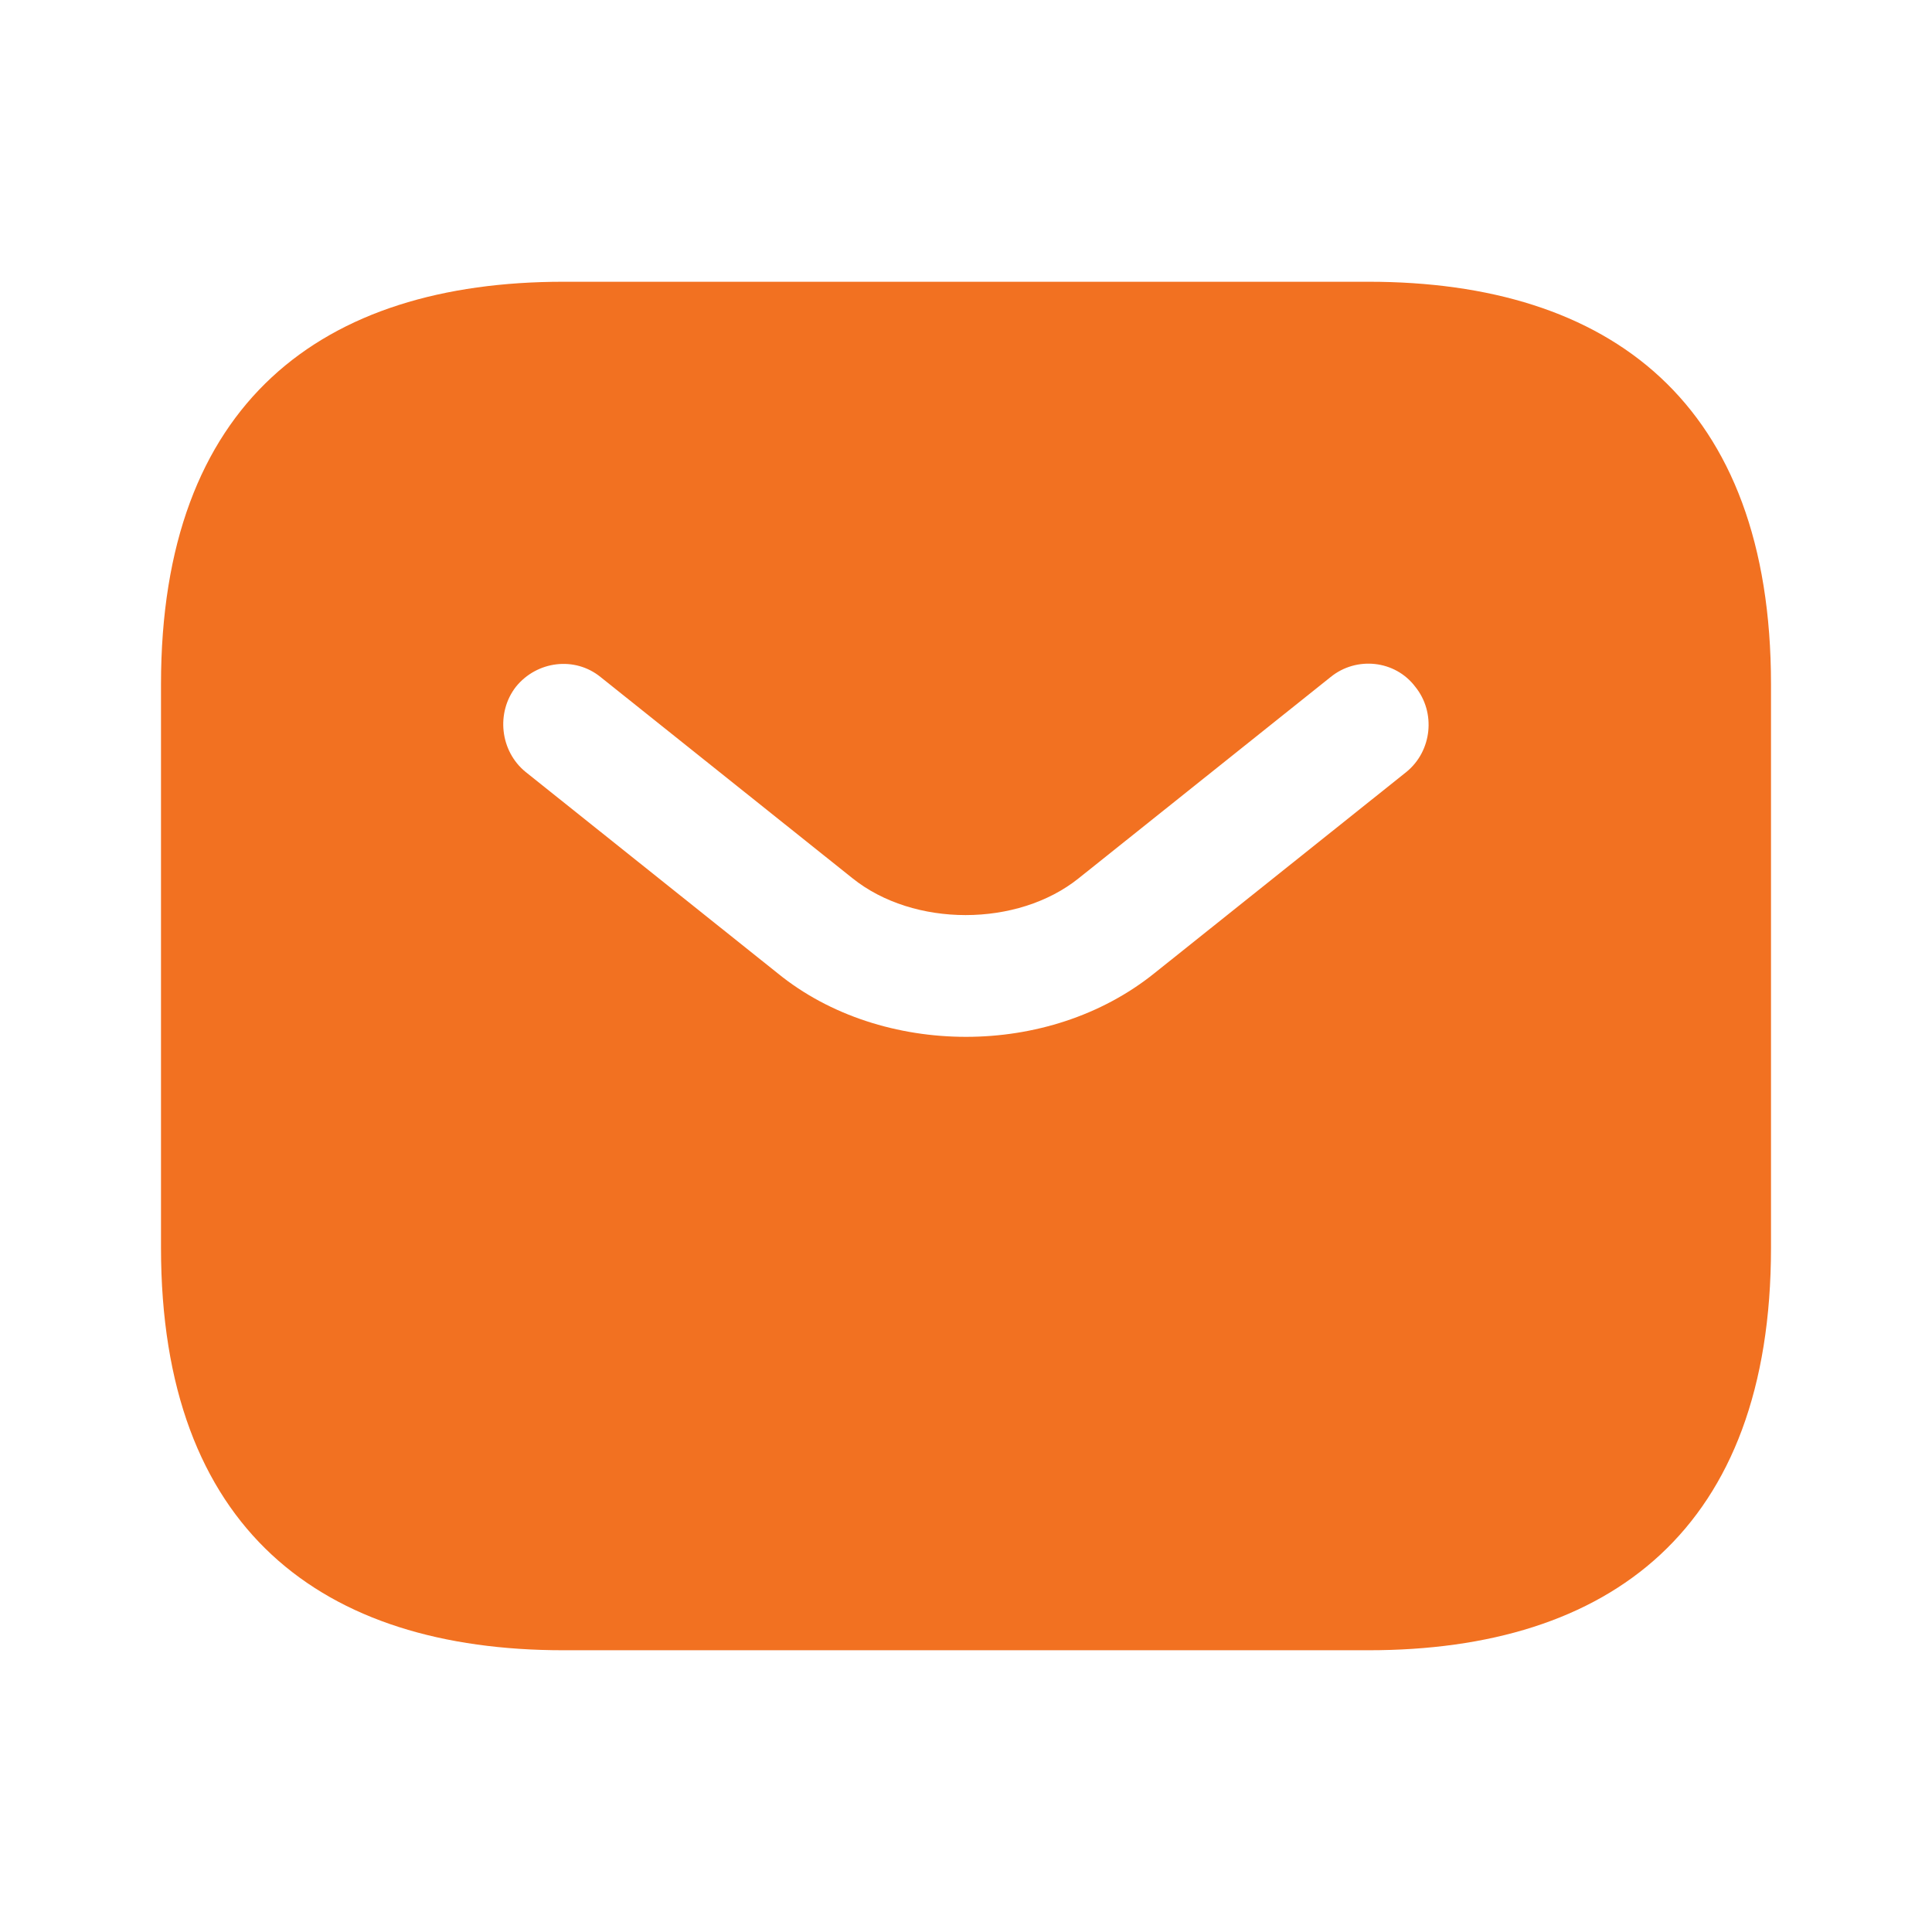
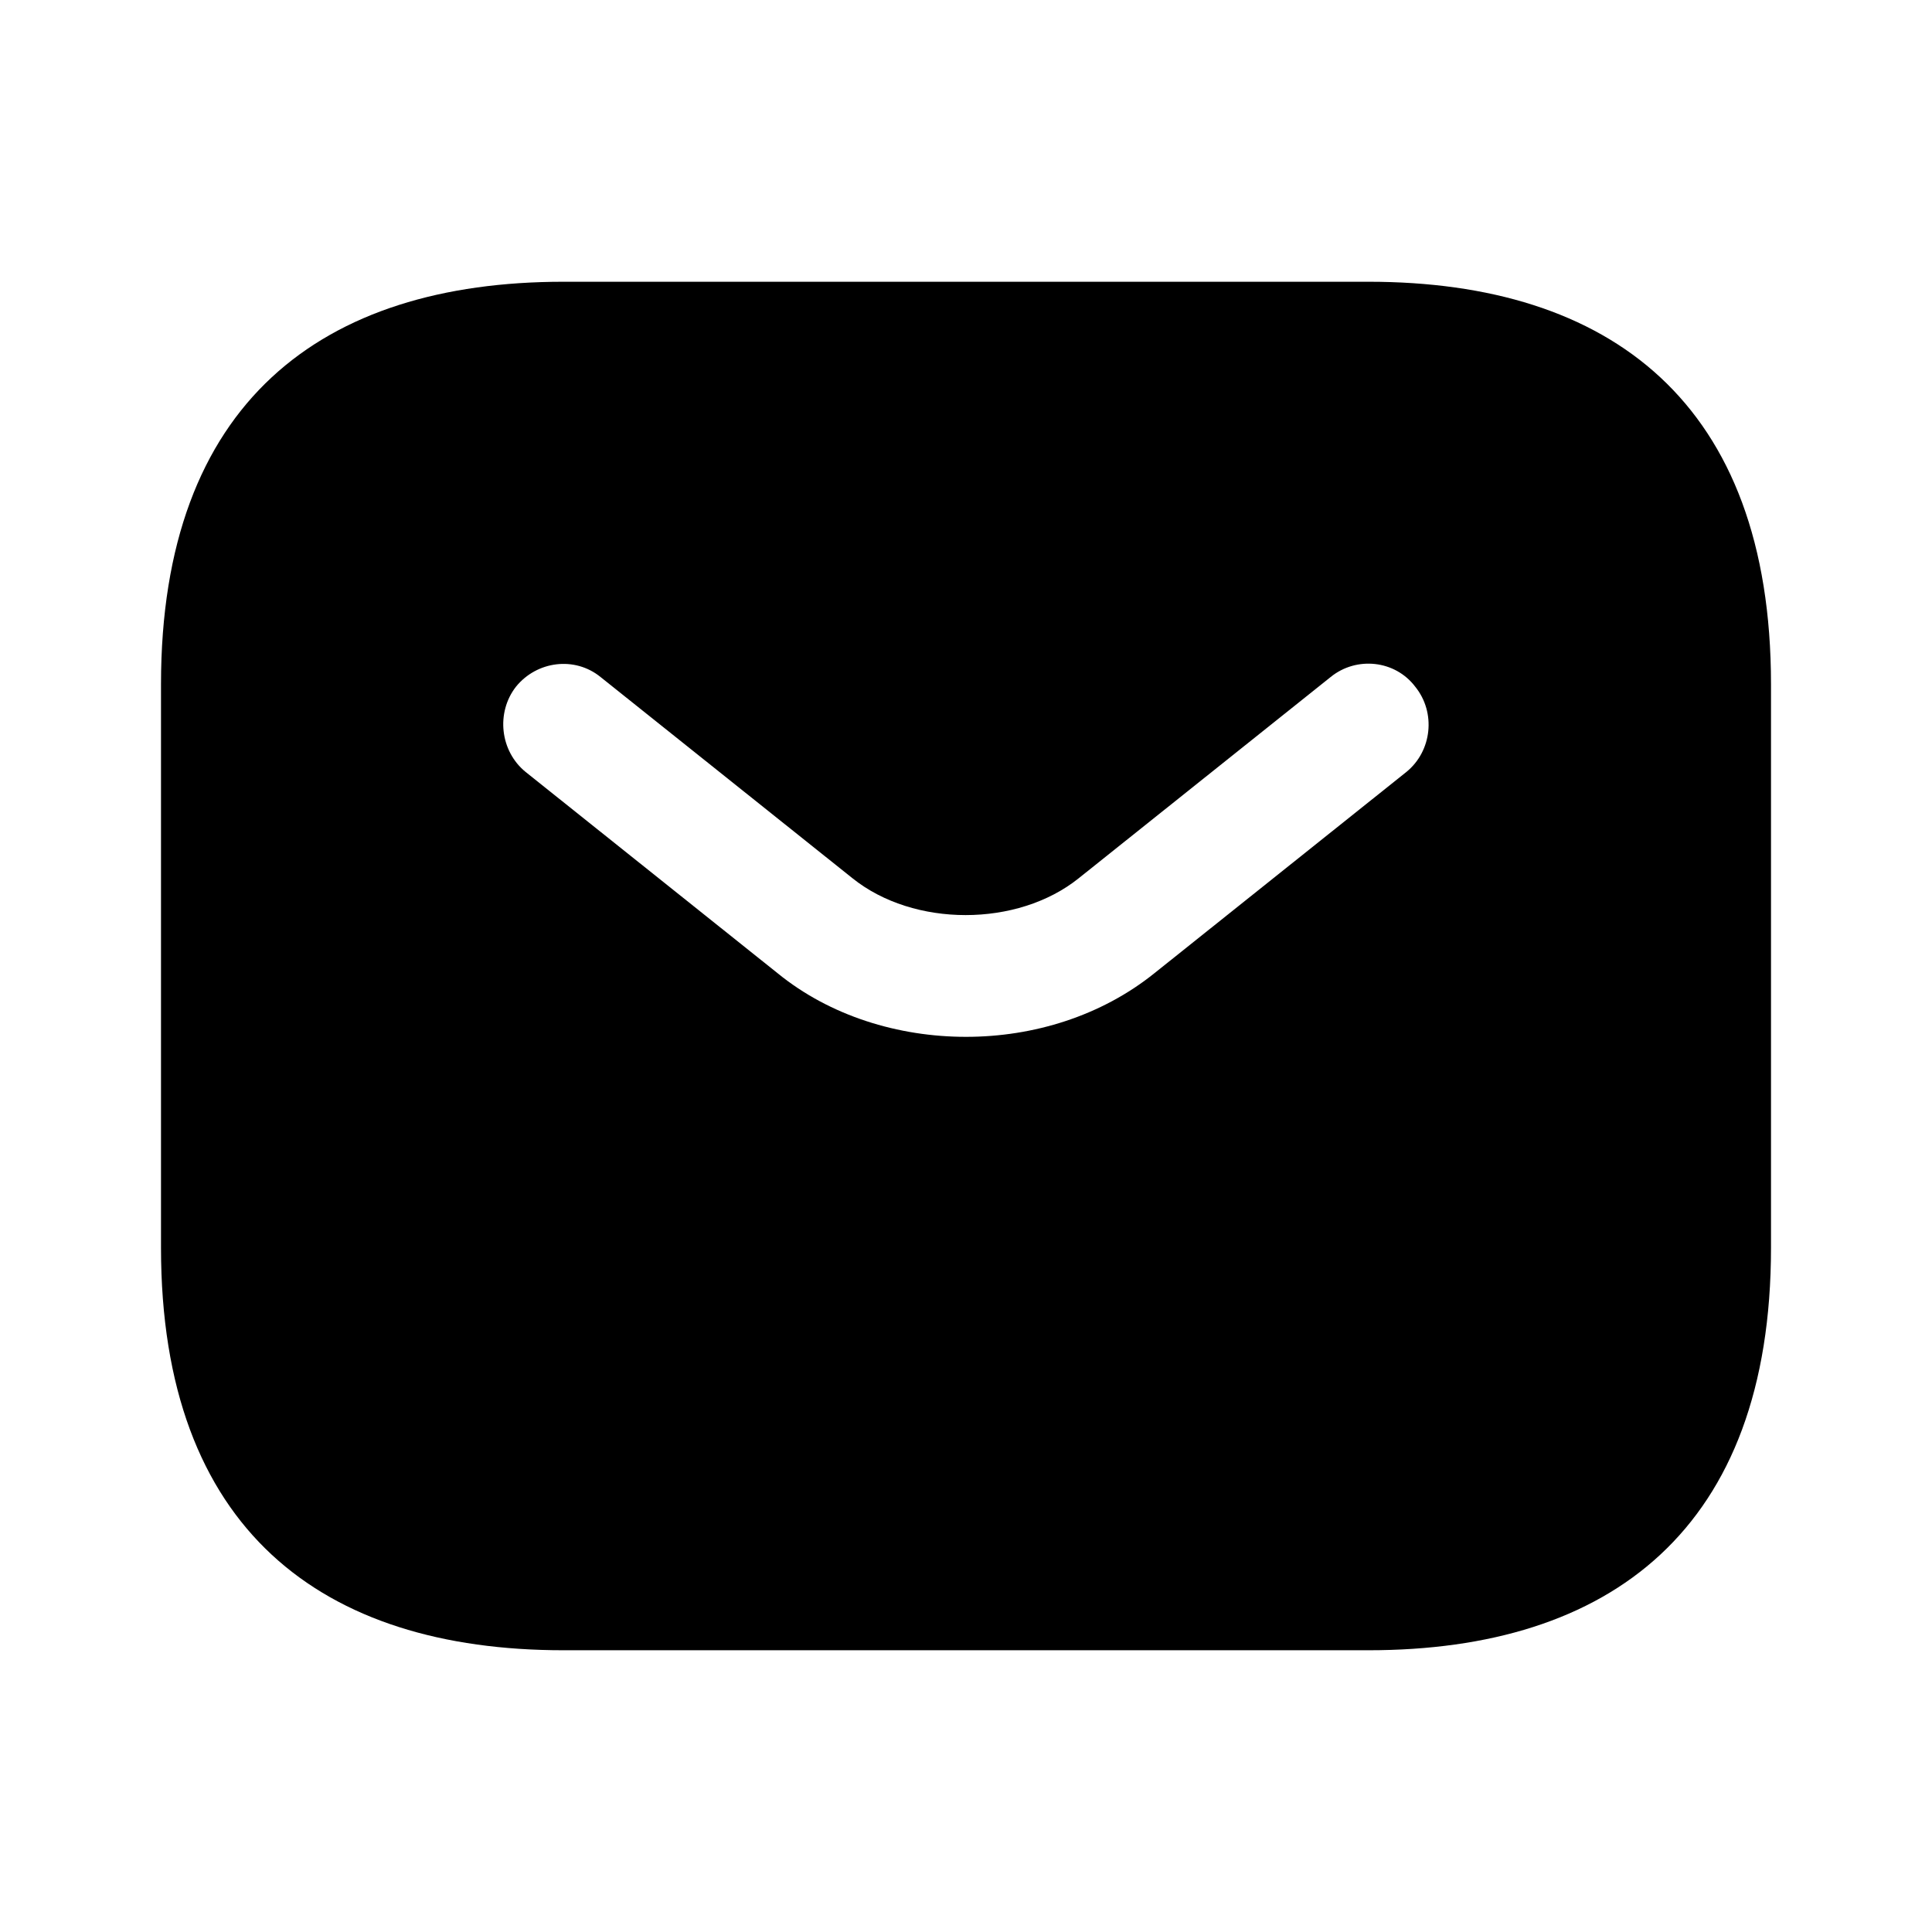
<svg xmlns="http://www.w3.org/2000/svg" width="24" height="24" viewBox="0 0 24 24" fill="none">
-   <path d="M17 3.5H7C4 3.5 2 5 2 8.5V15.5C2 19 4 20.5 7 20.5H17C20 20.5 22 19 22 15.5V8.5C22 5 20 3.5 17 3.5ZM17.47 9.59L14.34 12.09C13.68 12.62 12.84 12.88 12 12.88C11.16 12.88 10.31 12.62 9.66 12.09L6.53 9.59C6.21 9.33 6.16 8.85 6.41 8.53C6.67 8.21 7.14 8.15 7.46 8.41L10.59 10.91C11.35 11.52 12.64 11.52 13.4 10.91L16.53 8.41C16.85 8.15 17.33 8.2 17.58 8.53C17.84 8.85 17.79 9.33 17.47 9.59Z" fill="#F27121" />
+   <path d="M17 3.5H7C4 3.5 2 5 2 8.5V15.5C2 19 4 20.5 7 20.5H17C20 20.5 22 19 22 15.5V8.5C22 5 20 3.5 17 3.5ZM17.47 9.59L14.34 12.09C13.68 12.62 12.84 12.88 12 12.88C11.16 12.88 10.31 12.62 9.66 12.09L6.53 9.59C6.21 9.33 6.16 8.85 6.41 8.53C6.67 8.21 7.14 8.15 7.46 8.41L10.59 10.91C11.35 11.52 12.64 11.52 13.4 10.91L16.53 8.41C16.85 8.15 17.33 8.2 17.58 8.53C17.84 8.85 17.79 9.33 17.47 9.59Z" fill="currentColor" />
</svg>
